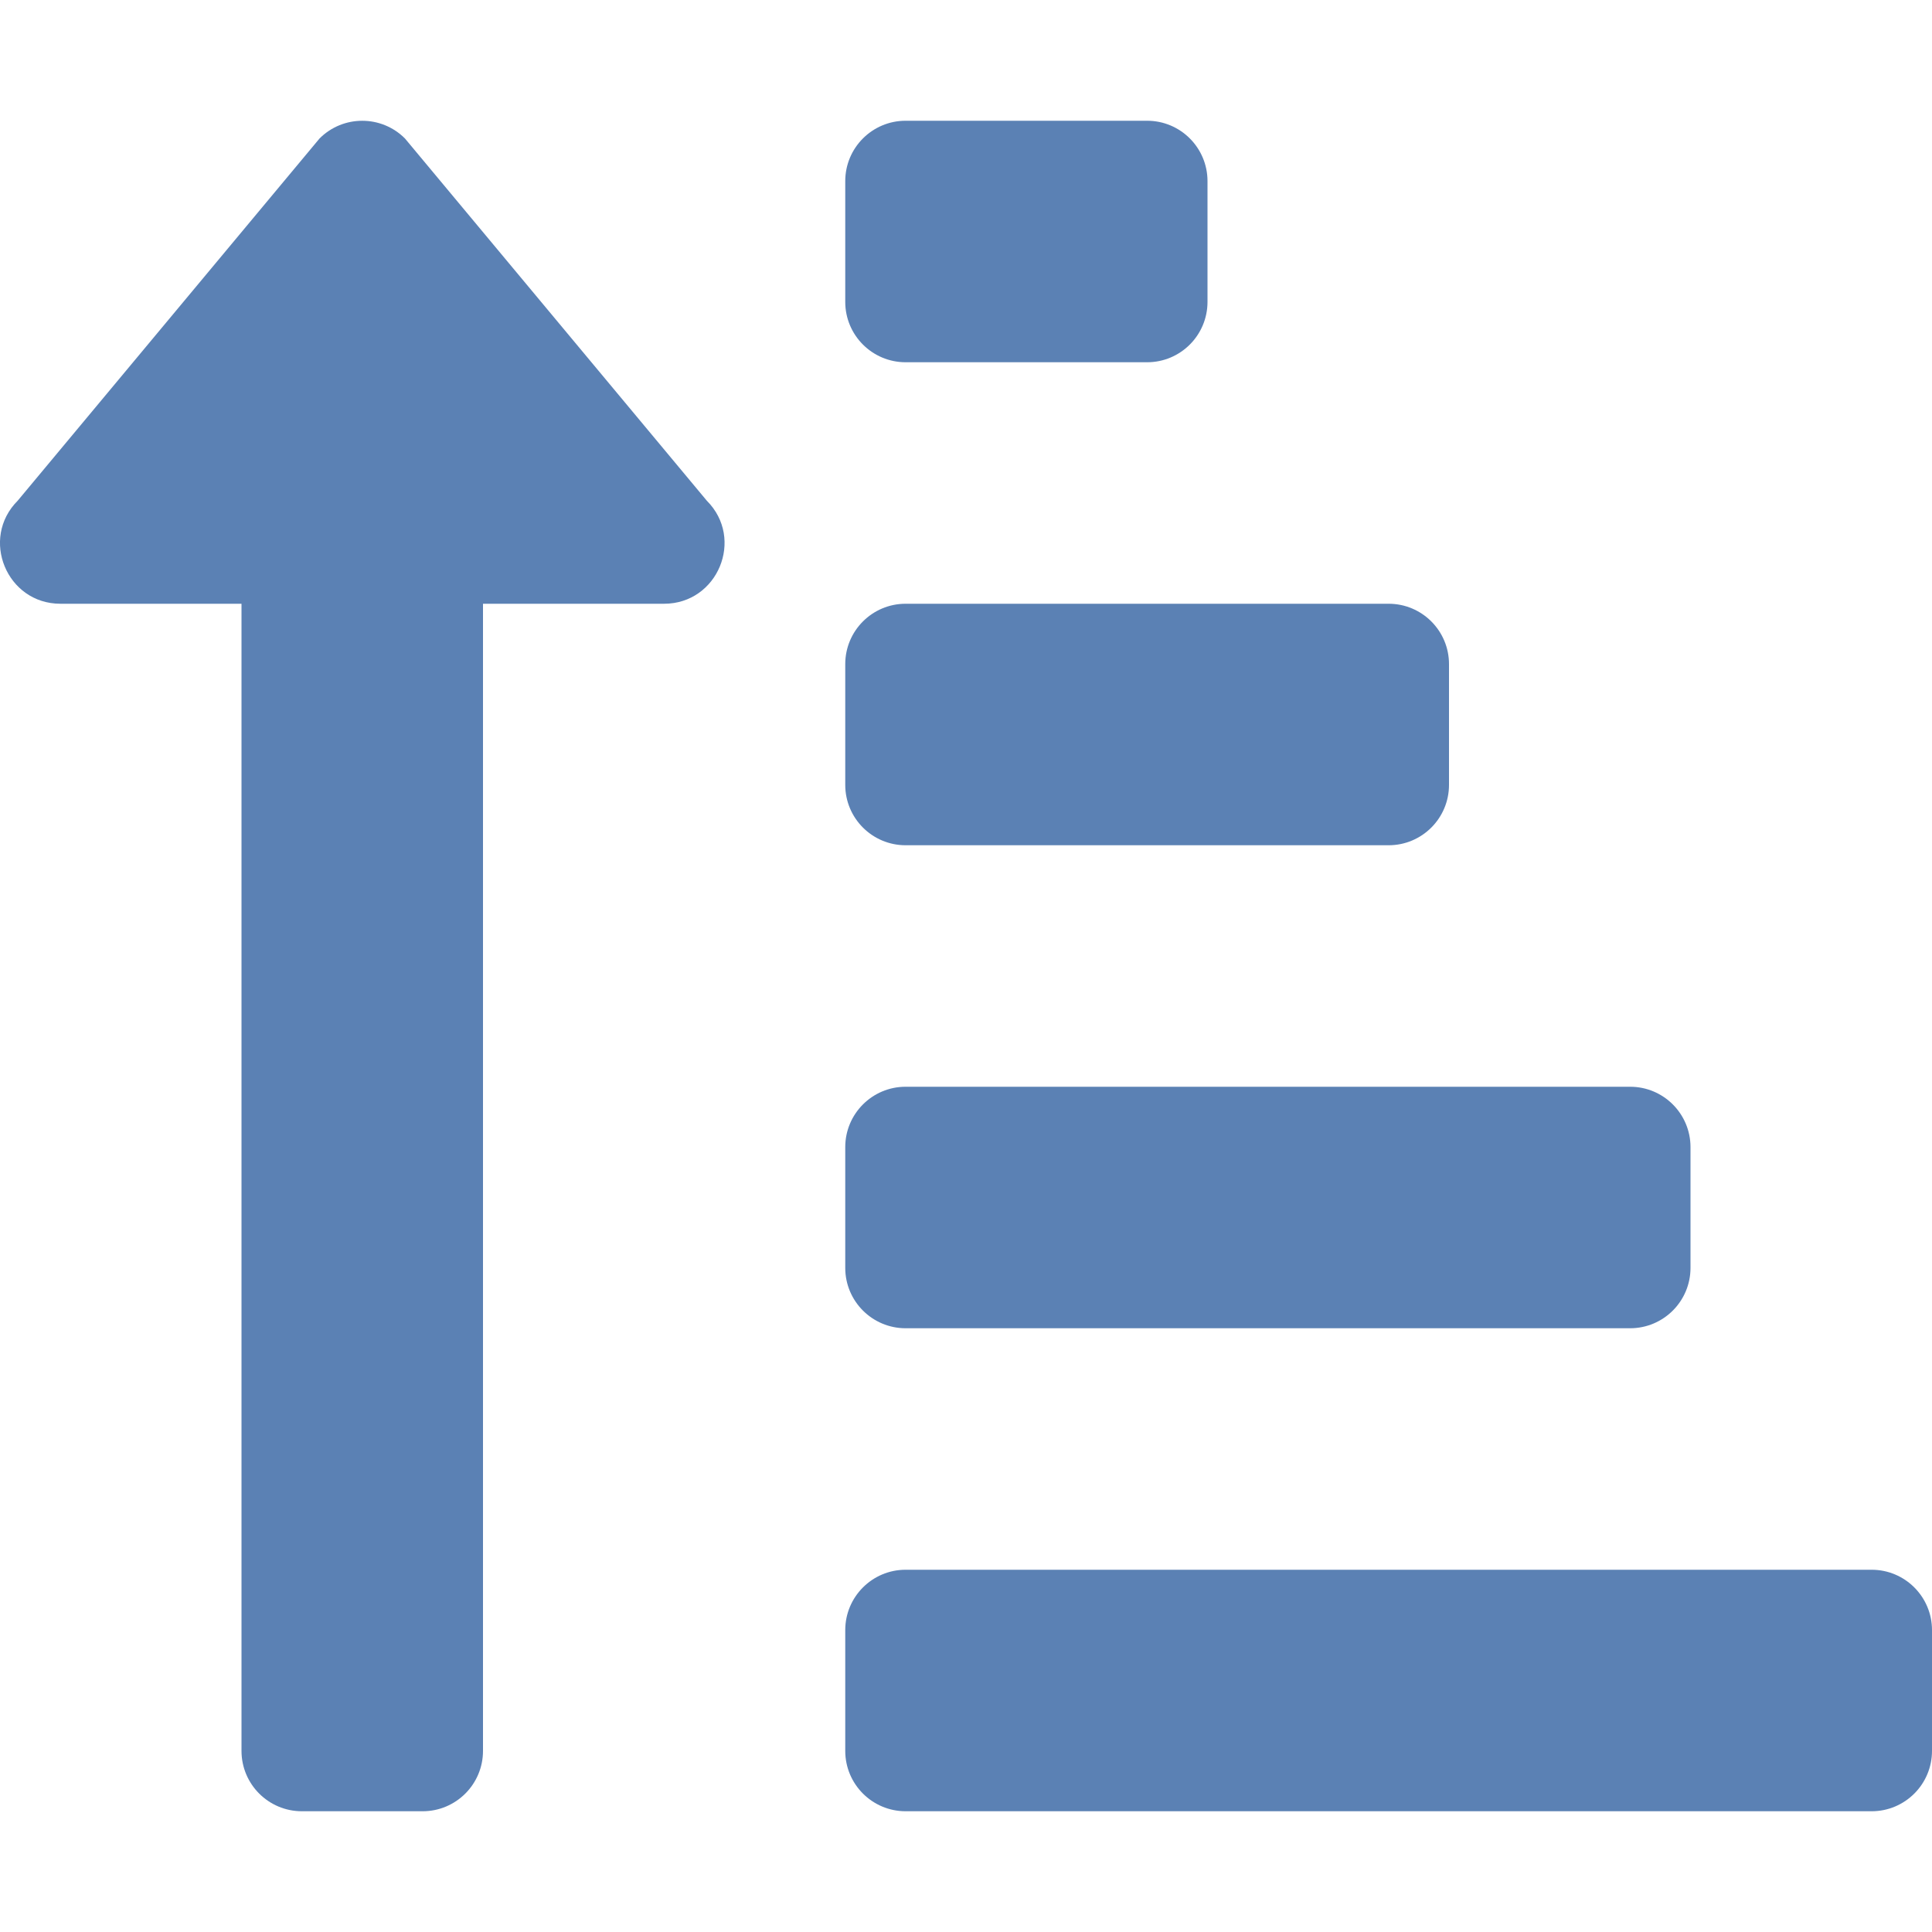
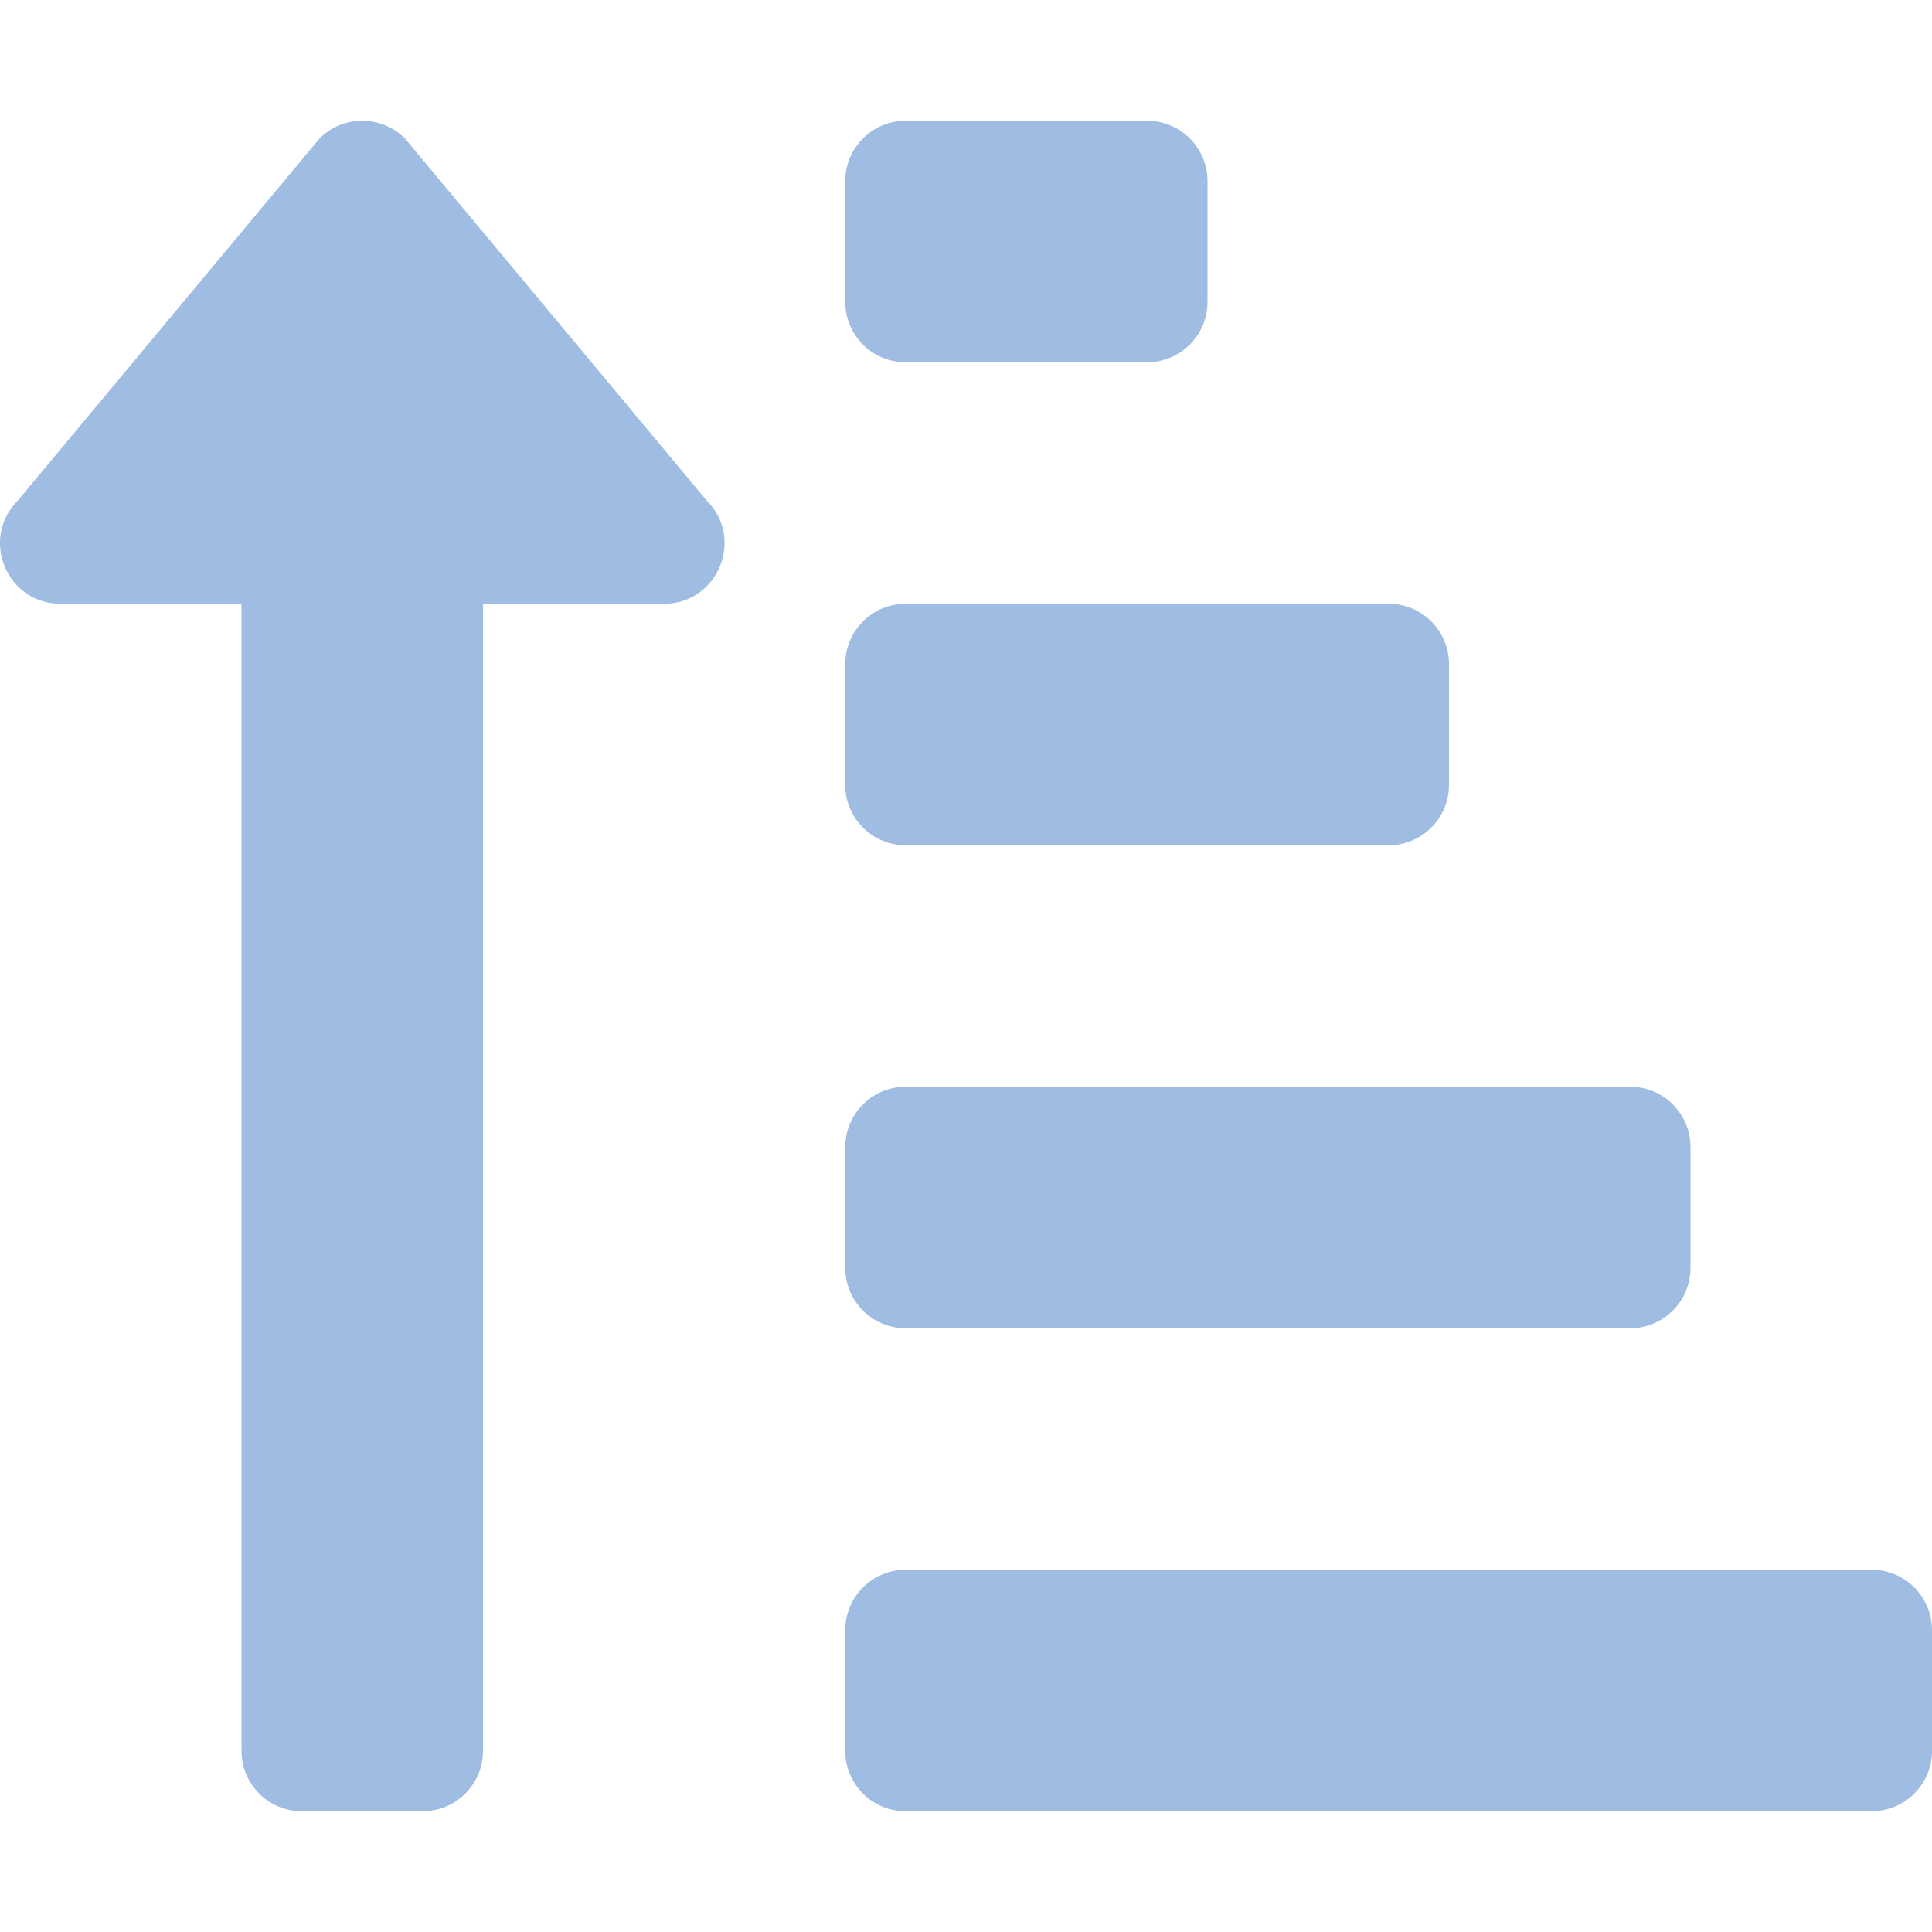
- <svg xmlns="http://www.w3.org/2000/svg" fill="#5b81b4" viewBox="0 0 512 512">
+ <svg xmlns="http://www.w3.org/2000/svg" fill="#9fbce3" viewBox="0 0 512 512">
  <path d="M240 96h64a16 16 0 0 0 16-16V48a16 16 0 0 0-16-16h-64a16 16 0 0 0-16 16v32a16 16 0 0 0 16 16zm0 128h128a16 16 0 0 0 16-16v-32a16 16 0 0 0-16-16H240a16 16 0 0 0-16 16v32a16 16 0 0 0 16 16zm256 192H240a16 16 0 0 0-16 16v32a16 16 0 0 0 16 16h256a16 16 0 0 0 16-16v-32a16 16 0 0 0-16-16zm-256-64h192a16 16 0 0 0 16-16v-32a16 16 0 0 0-16-16H240a16 16 0 0 0-16 16v32a16 16 0 0 0 16 16zM16 160h48v304a16 16 0 0 0 16 16h32a16 16 0 0 0 16-16V160h48c14.21 0 21.39-17.24 11.31-27.31l-80-96a16 16 0 0 0-22.62 0l-80 96C-5.35 142.74 1.78 160 16 160z" />
</svg>
